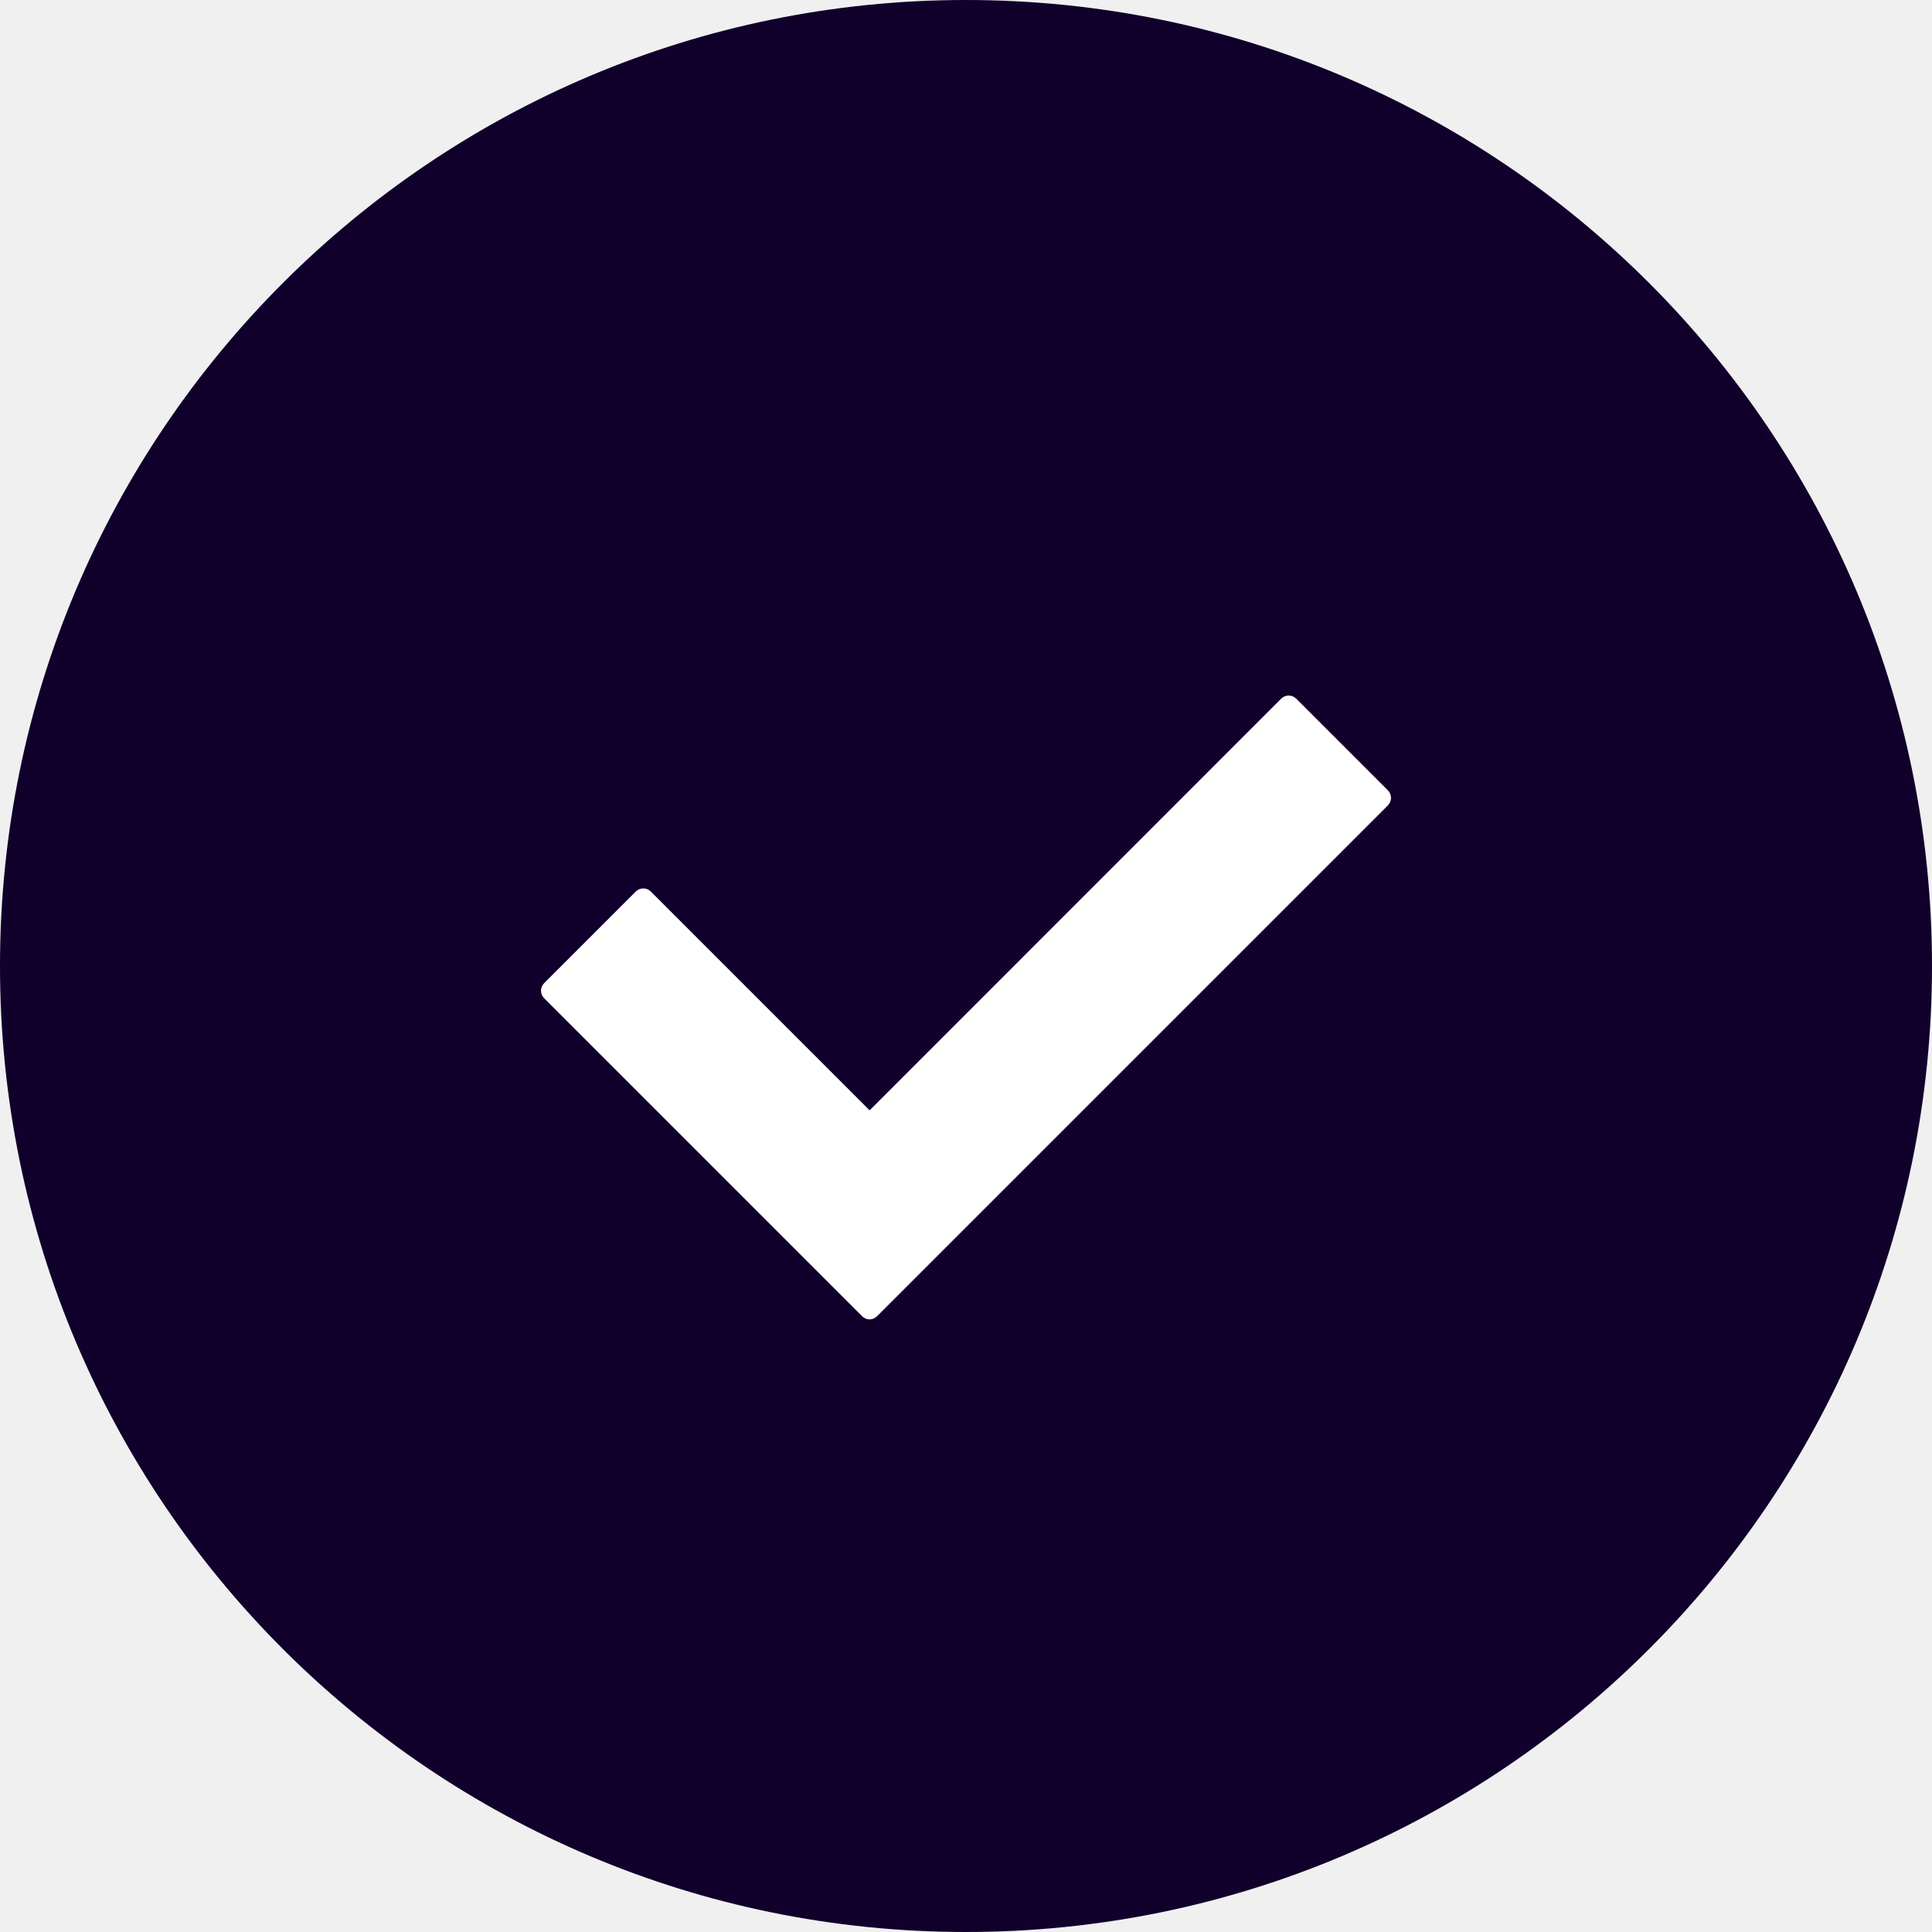
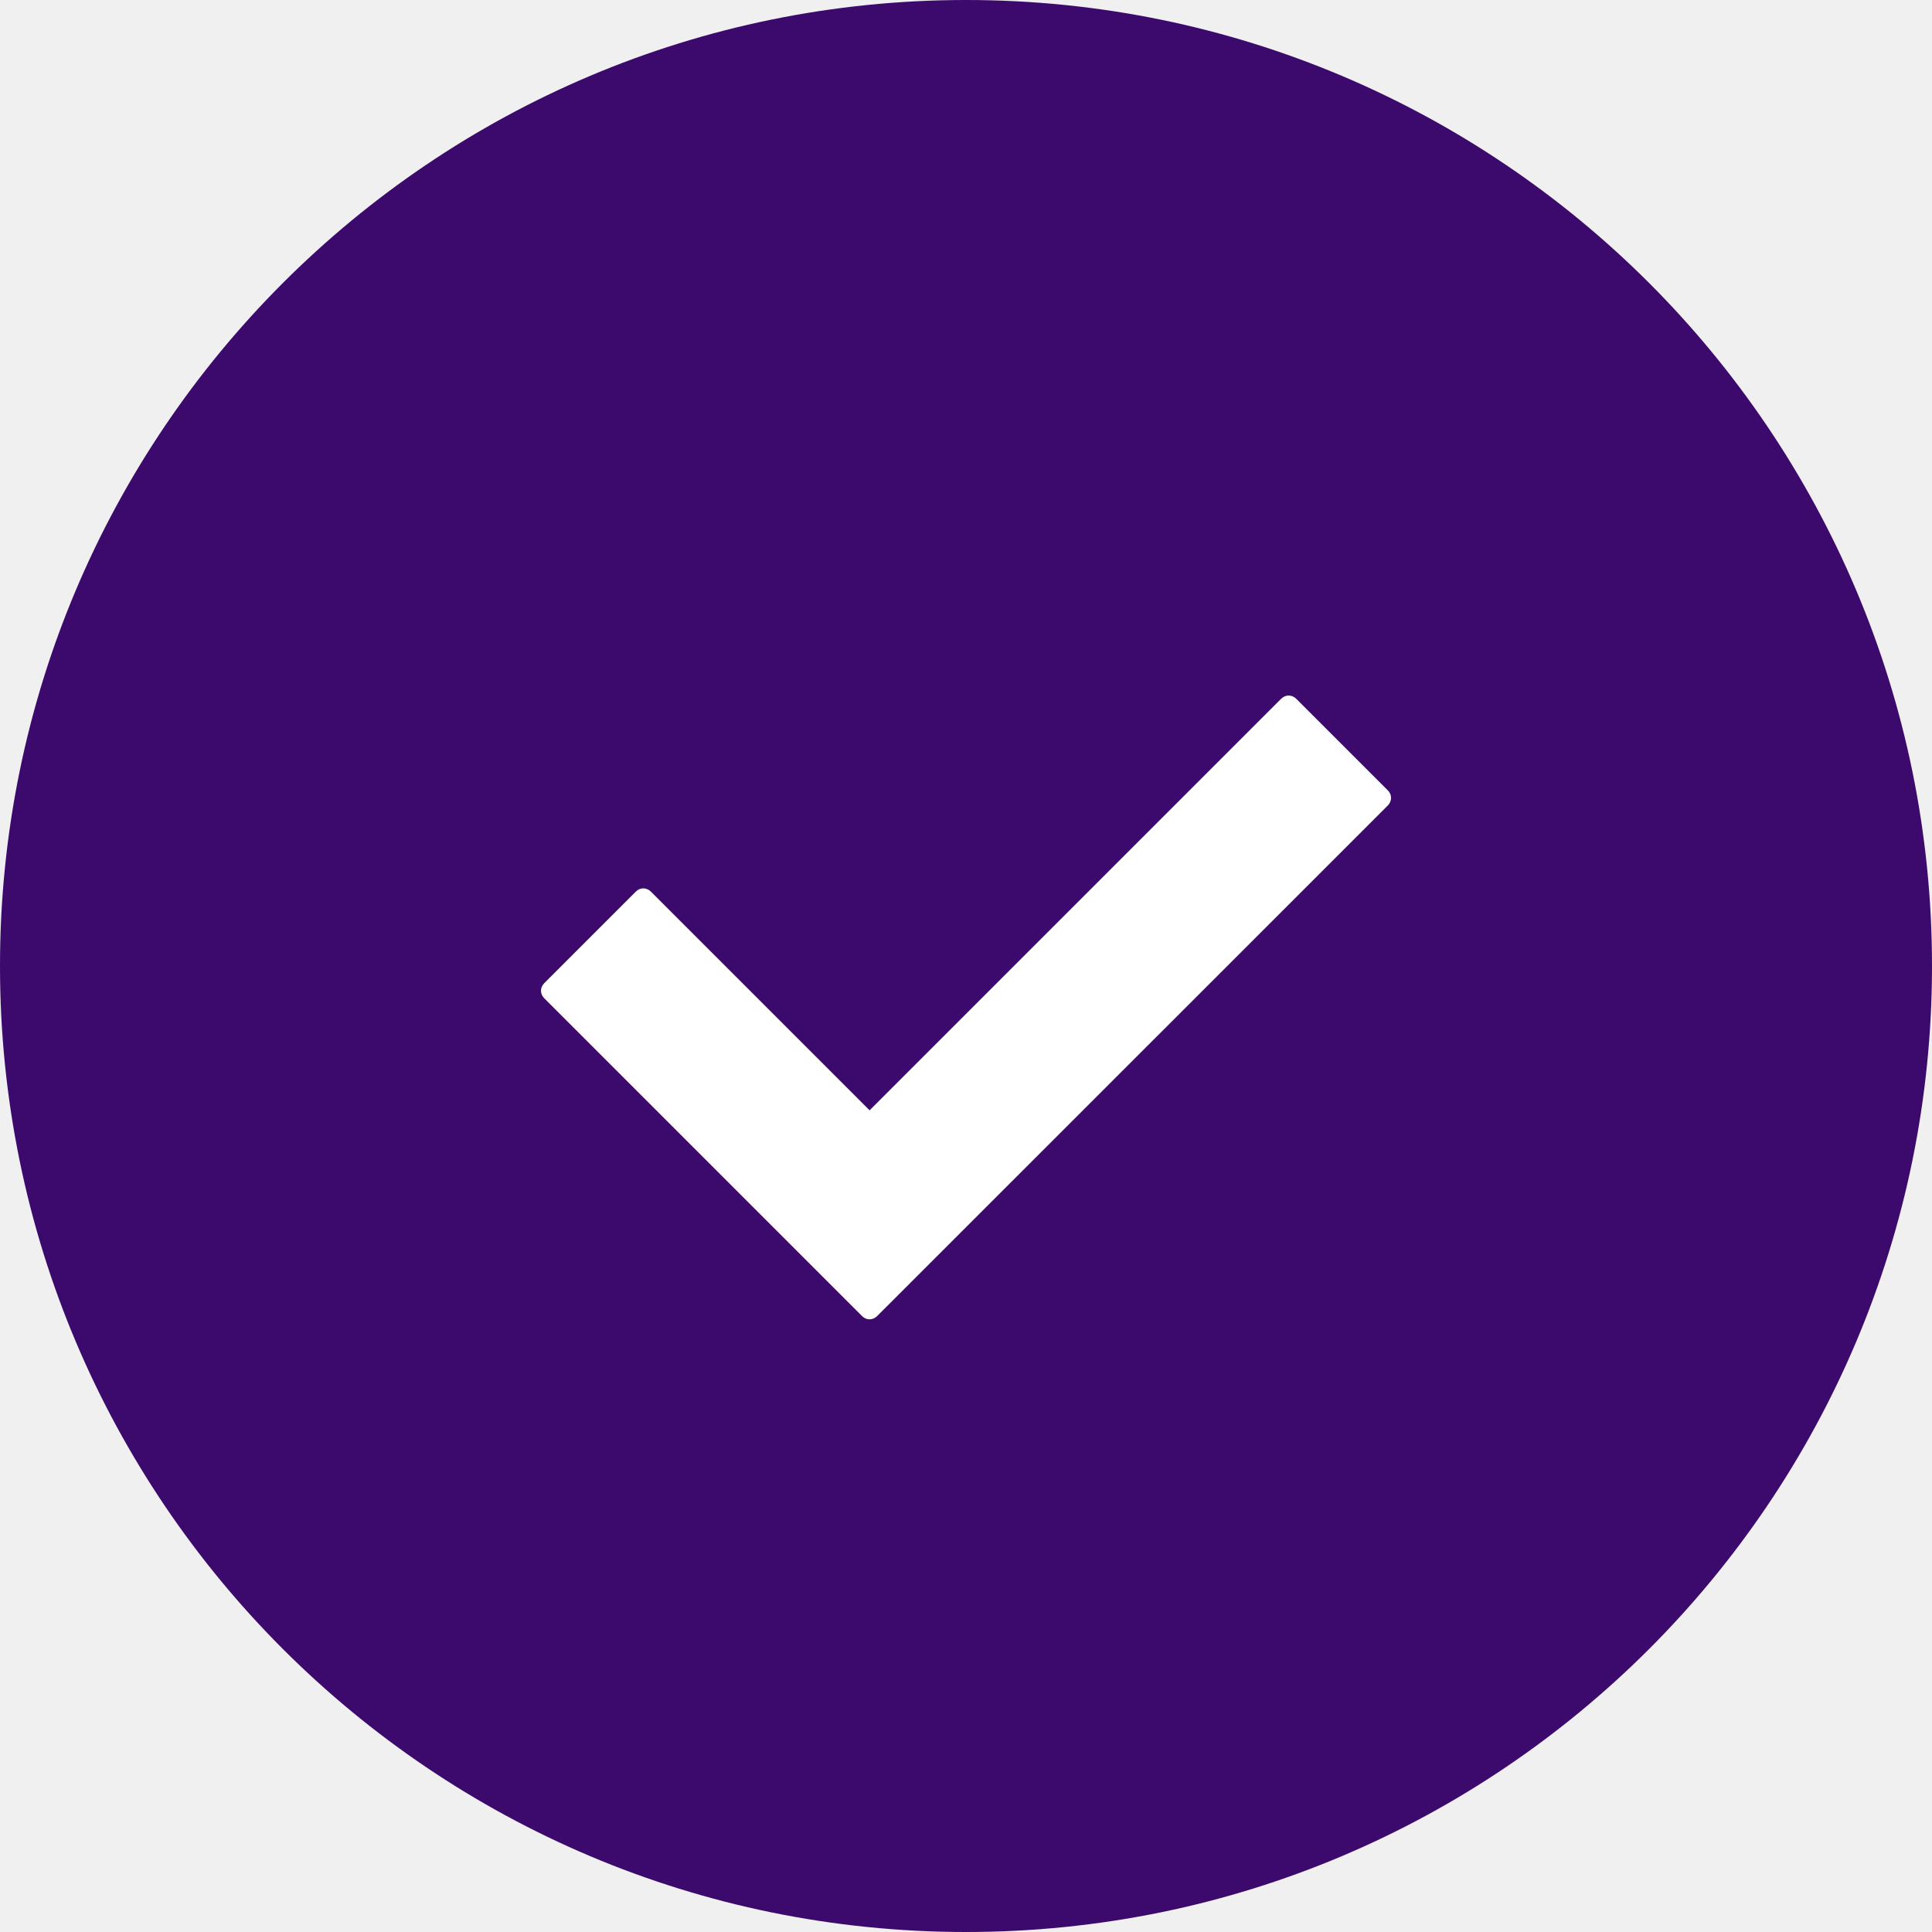
- <svg xmlns="http://www.w3.org/2000/svg" width="17" height="17" viewBox="0 0 17 17" fill="none">
-   <circle cx="8.5" cy="8.5" r="8.5" fill="#10002B" />
-   <path d="M7.585 11.581L4.788 8.784C4.751 8.746 4.751 8.689 4.788 8.651L5.594 7.845C5.632 7.808 5.689 7.808 5.727 7.845L7.652 9.77L11.273 6.148C11.311 6.111 11.368 6.111 11.406 6.148L12.212 6.954C12.249 6.992 12.249 7.049 12.212 7.087L7.718 11.581C7.68 11.619 7.623 11.619 7.585 11.581Z" fill="white" />
+ <svg xmlns="http://www.w3.org/2000/svg" width="20" height="20" viewBox="0 0 20 20" fill="none">
+   <circle cx="10" cy="10" r="10" fill="#3C096C" />
+   <path d="M8.924 13.624L5.634 10.334C5.589 10.29 5.589 10.223 5.634 10.178L6.582 9.23C6.626 9.185 6.693 9.185 6.738 9.23L9.002 11.494L13.262 7.234C13.307 7.189 13.374 7.189 13.419 7.234L14.367 8.182C14.411 8.226 14.411 8.293 14.367 8.338L9.08 13.624C9.035 13.669 8.968 13.669 8.924 13.624Z" fill="white" />
</svg>
